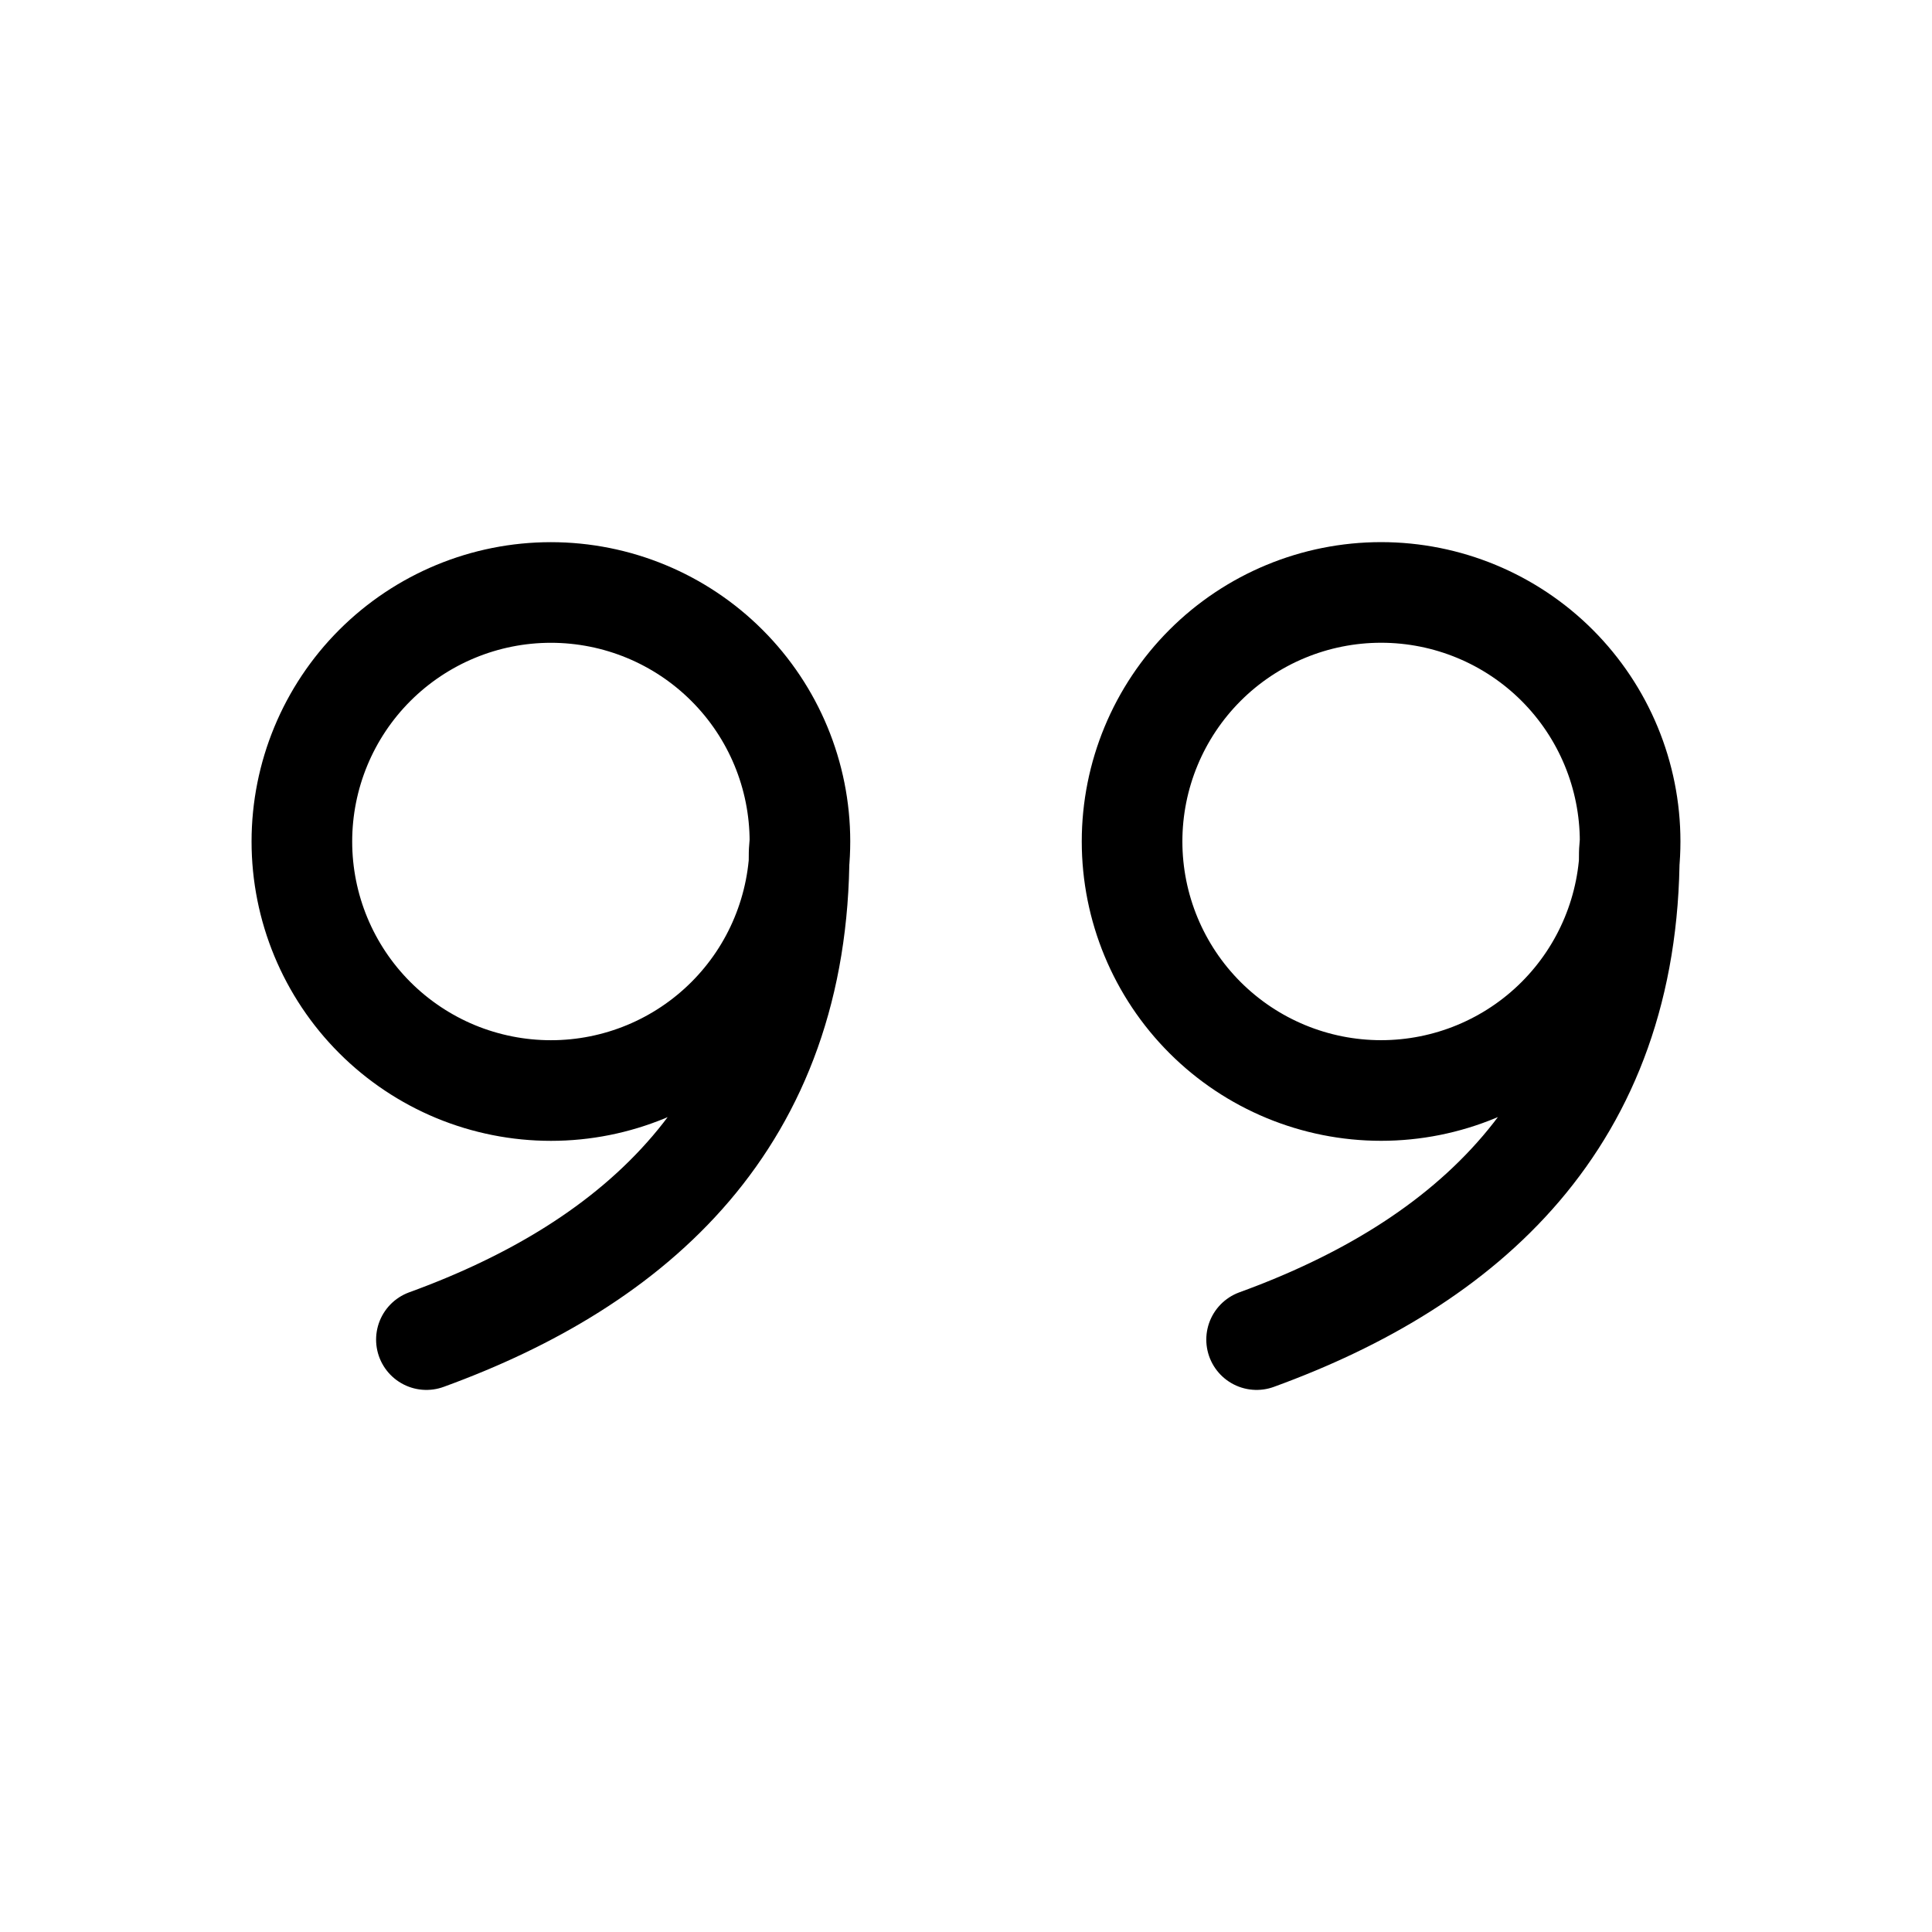
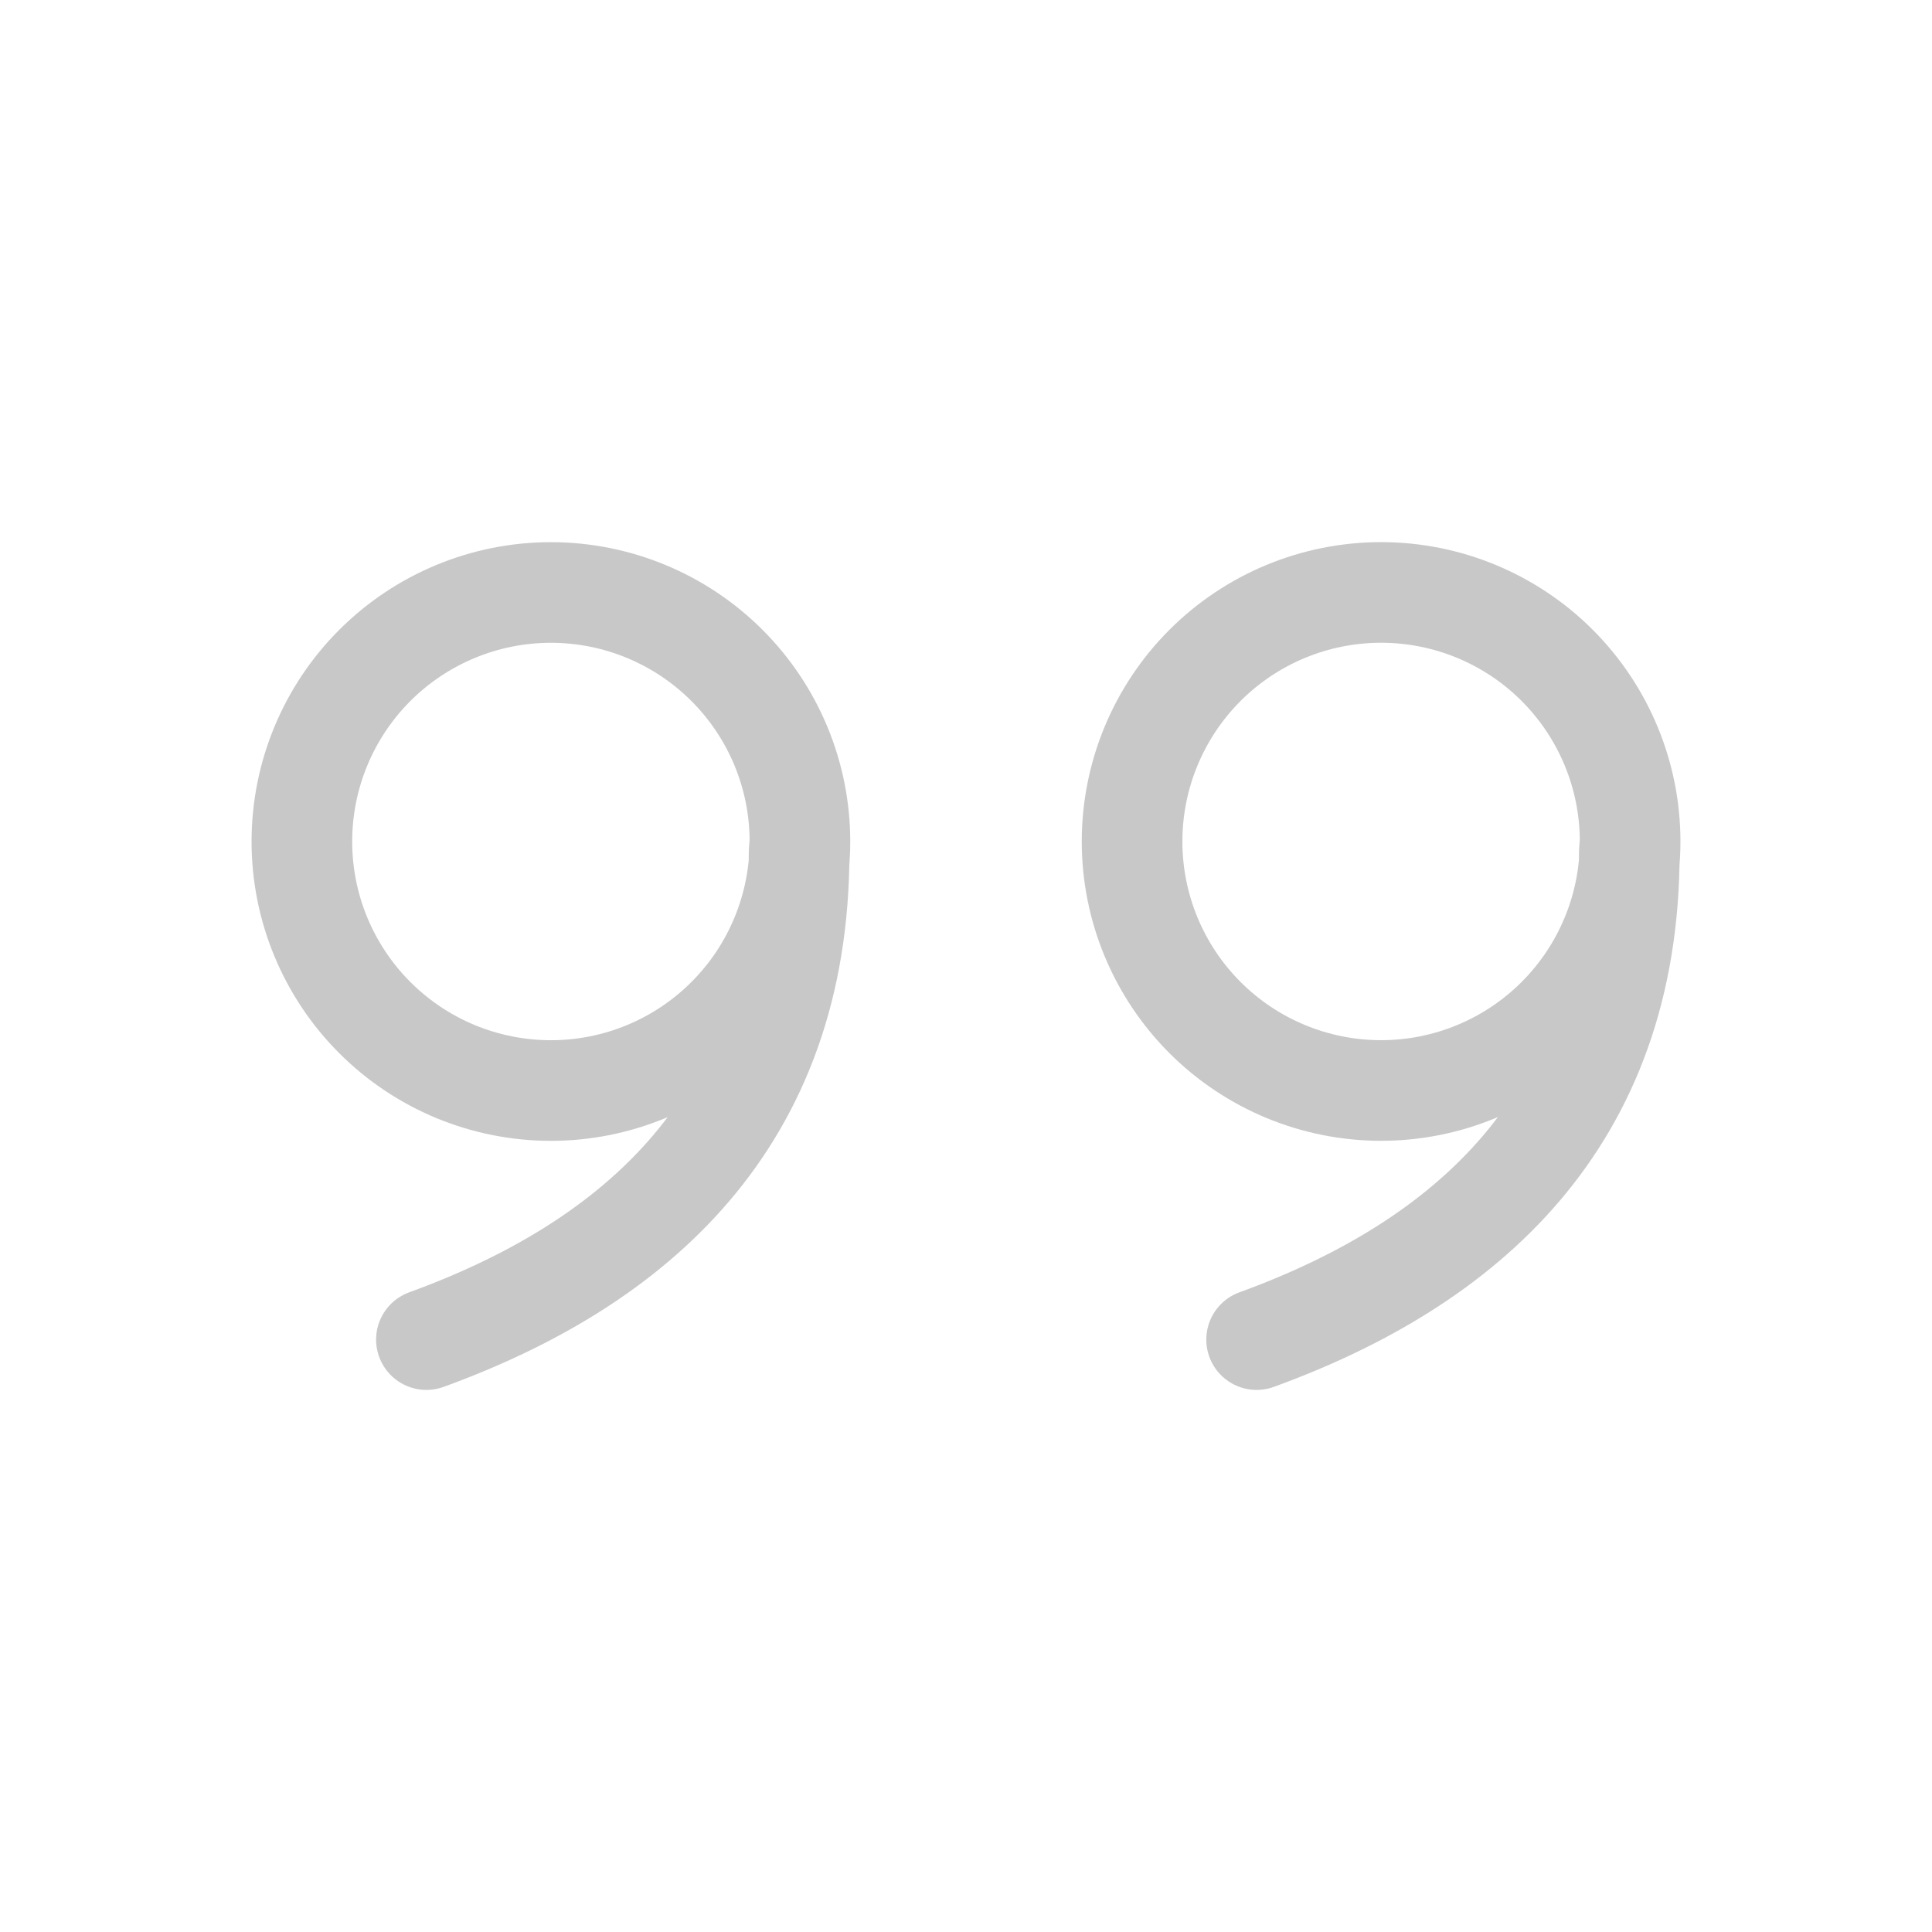
<svg xmlns="http://www.w3.org/2000/svg" width="48" height="48" viewBox="0 0 48 48" fill="none">
-   <path d="M19.874 20.906L19.854 21.166C19.854 27.866 15.778 31.396 10.594 33.282M19.874 20.906C19.874 21.719 19.714 22.523 19.403 23.274C19.093 24.025 18.637 24.707 18.063 25.281C16.902 26.442 15.329 27.094 13.688 27.094C12.876 27.094 12.071 26.934 11.32 26.624C10.57 26.313 9.887 25.857 9.313 25.283C8.152 24.123 7.5 22.549 7.5 20.908C7.5 19.267 8.151 17.694 9.311 16.533C10.472 15.373 12.045 14.72 13.686 14.72C15.327 14.72 16.901 15.372 18.061 16.532C19.222 17.692 19.874 19.265 19.874 20.906ZM40.5 20.906L40.48 21.166C40.48 27.866 36.404 31.396 31.22 33.282M40.5 20.906C40.5 22.547 39.848 24.121 38.688 25.281C37.528 26.441 35.954 27.093 34.313 27.093C32.672 27.093 31.098 26.441 29.938 25.281C28.778 24.121 28.126 22.547 28.126 20.906C28.126 19.265 28.778 17.692 29.938 16.531C31.098 15.371 32.672 14.719 34.313 14.719C35.954 14.719 37.528 15.371 38.688 16.531C39.848 17.692 40.5 19.265 40.5 20.906Z" stroke="black" stroke-width="2.5" stroke-linecap="round" stroke-linejoin="round" />
+   <path d="M19.874 20.906L19.854 21.166C19.854 27.866 15.778 31.396 10.594 33.282M19.874 20.906C19.874 21.719 19.714 22.523 19.403 23.274C19.093 24.025 18.637 24.707 18.063 25.281C16.902 26.442 15.329 27.094 13.688 27.094C12.876 27.094 12.071 26.934 11.32 26.624C10.57 26.313 9.887 25.857 9.313 25.283C8.152 24.123 7.5 22.549 7.5 20.908C7.5 19.267 8.151 17.694 9.311 16.533C10.472 15.373 12.045 14.72 13.686 14.72C15.327 14.72 16.901 15.372 18.061 16.532C19.222 17.692 19.874 19.265 19.874 20.906ZM40.5 20.906L40.48 21.166C40.48 27.866 36.404 31.396 31.22 33.282M40.5 20.906C40.5 22.547 39.848 24.121 38.688 25.281C37.528 26.441 35.954 27.093 34.313 27.093C32.672 27.093 31.098 26.441 29.938 25.281C28.778 24.121 28.126 22.547 28.126 20.906C28.126 19.265 28.778 17.692 29.938 16.531C31.098 15.371 32.672 14.719 34.313 14.719C35.954 14.719 37.528 15.371 38.688 16.531C39.848 17.692 40.5 19.265 40.5 20.906Z" stroke="#C8C8C8" stroke-width="2.5" stroke-linecap="round" stroke-linejoin="round" />
</svg>
